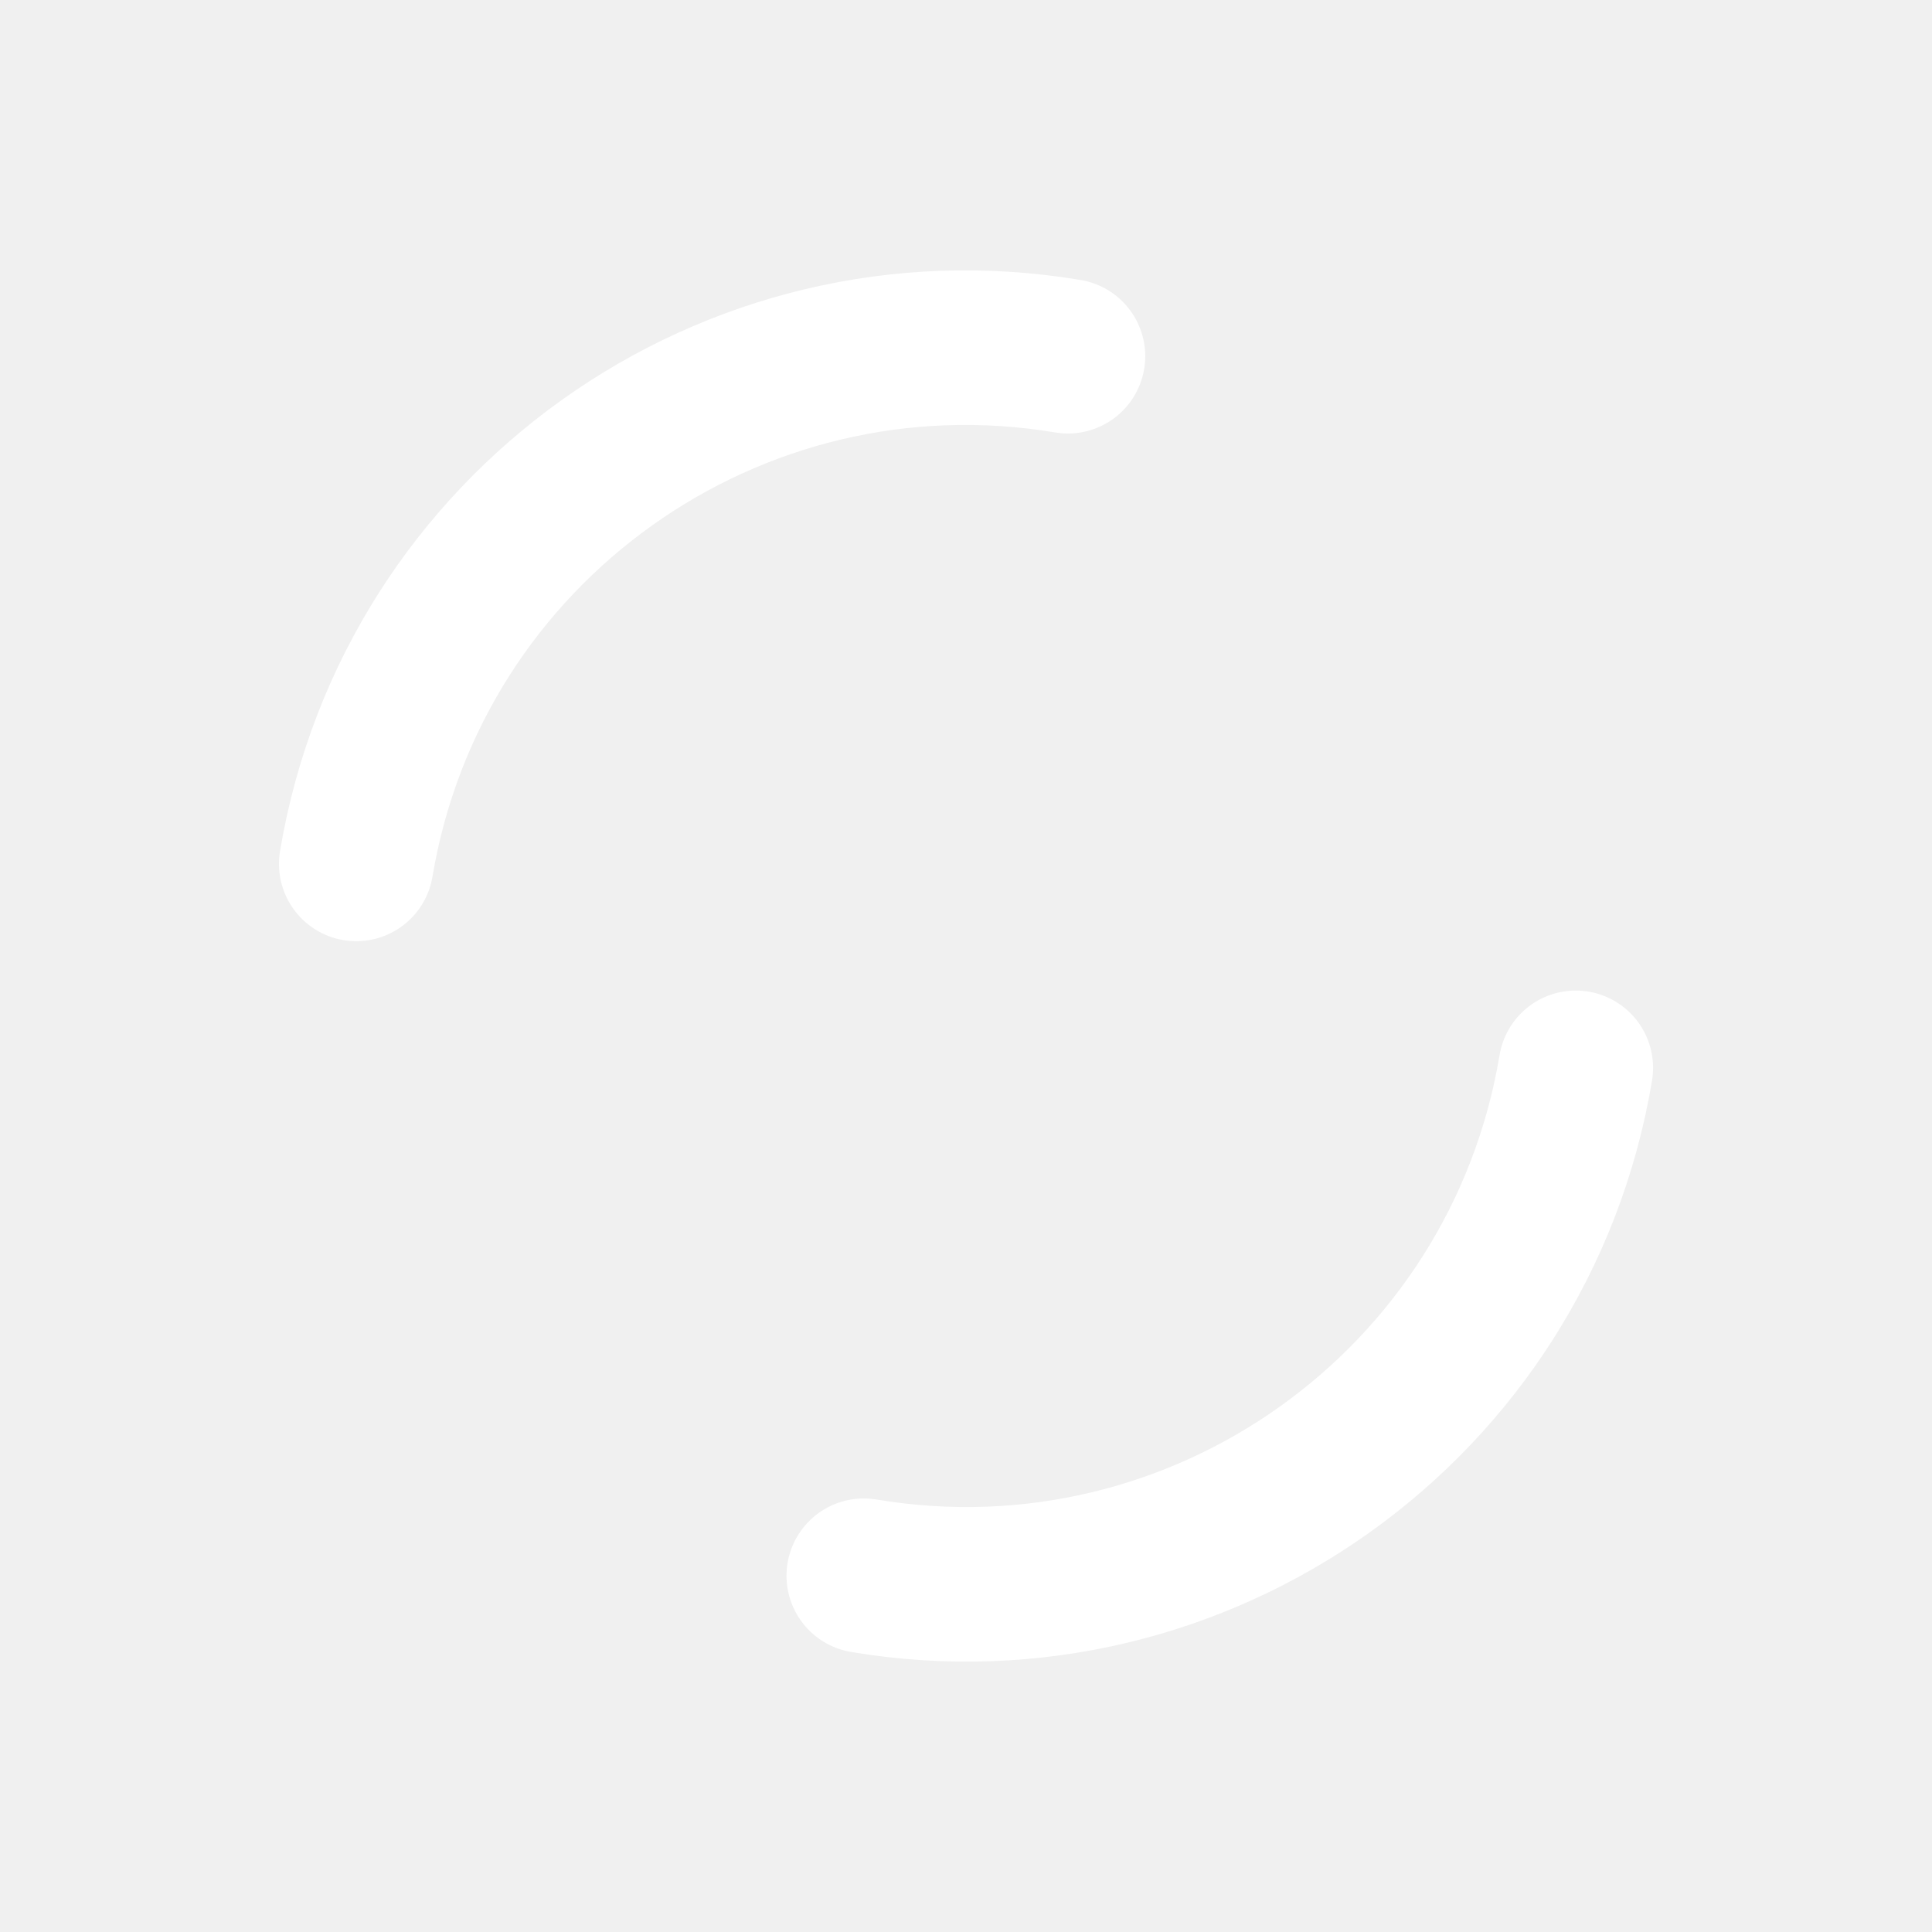
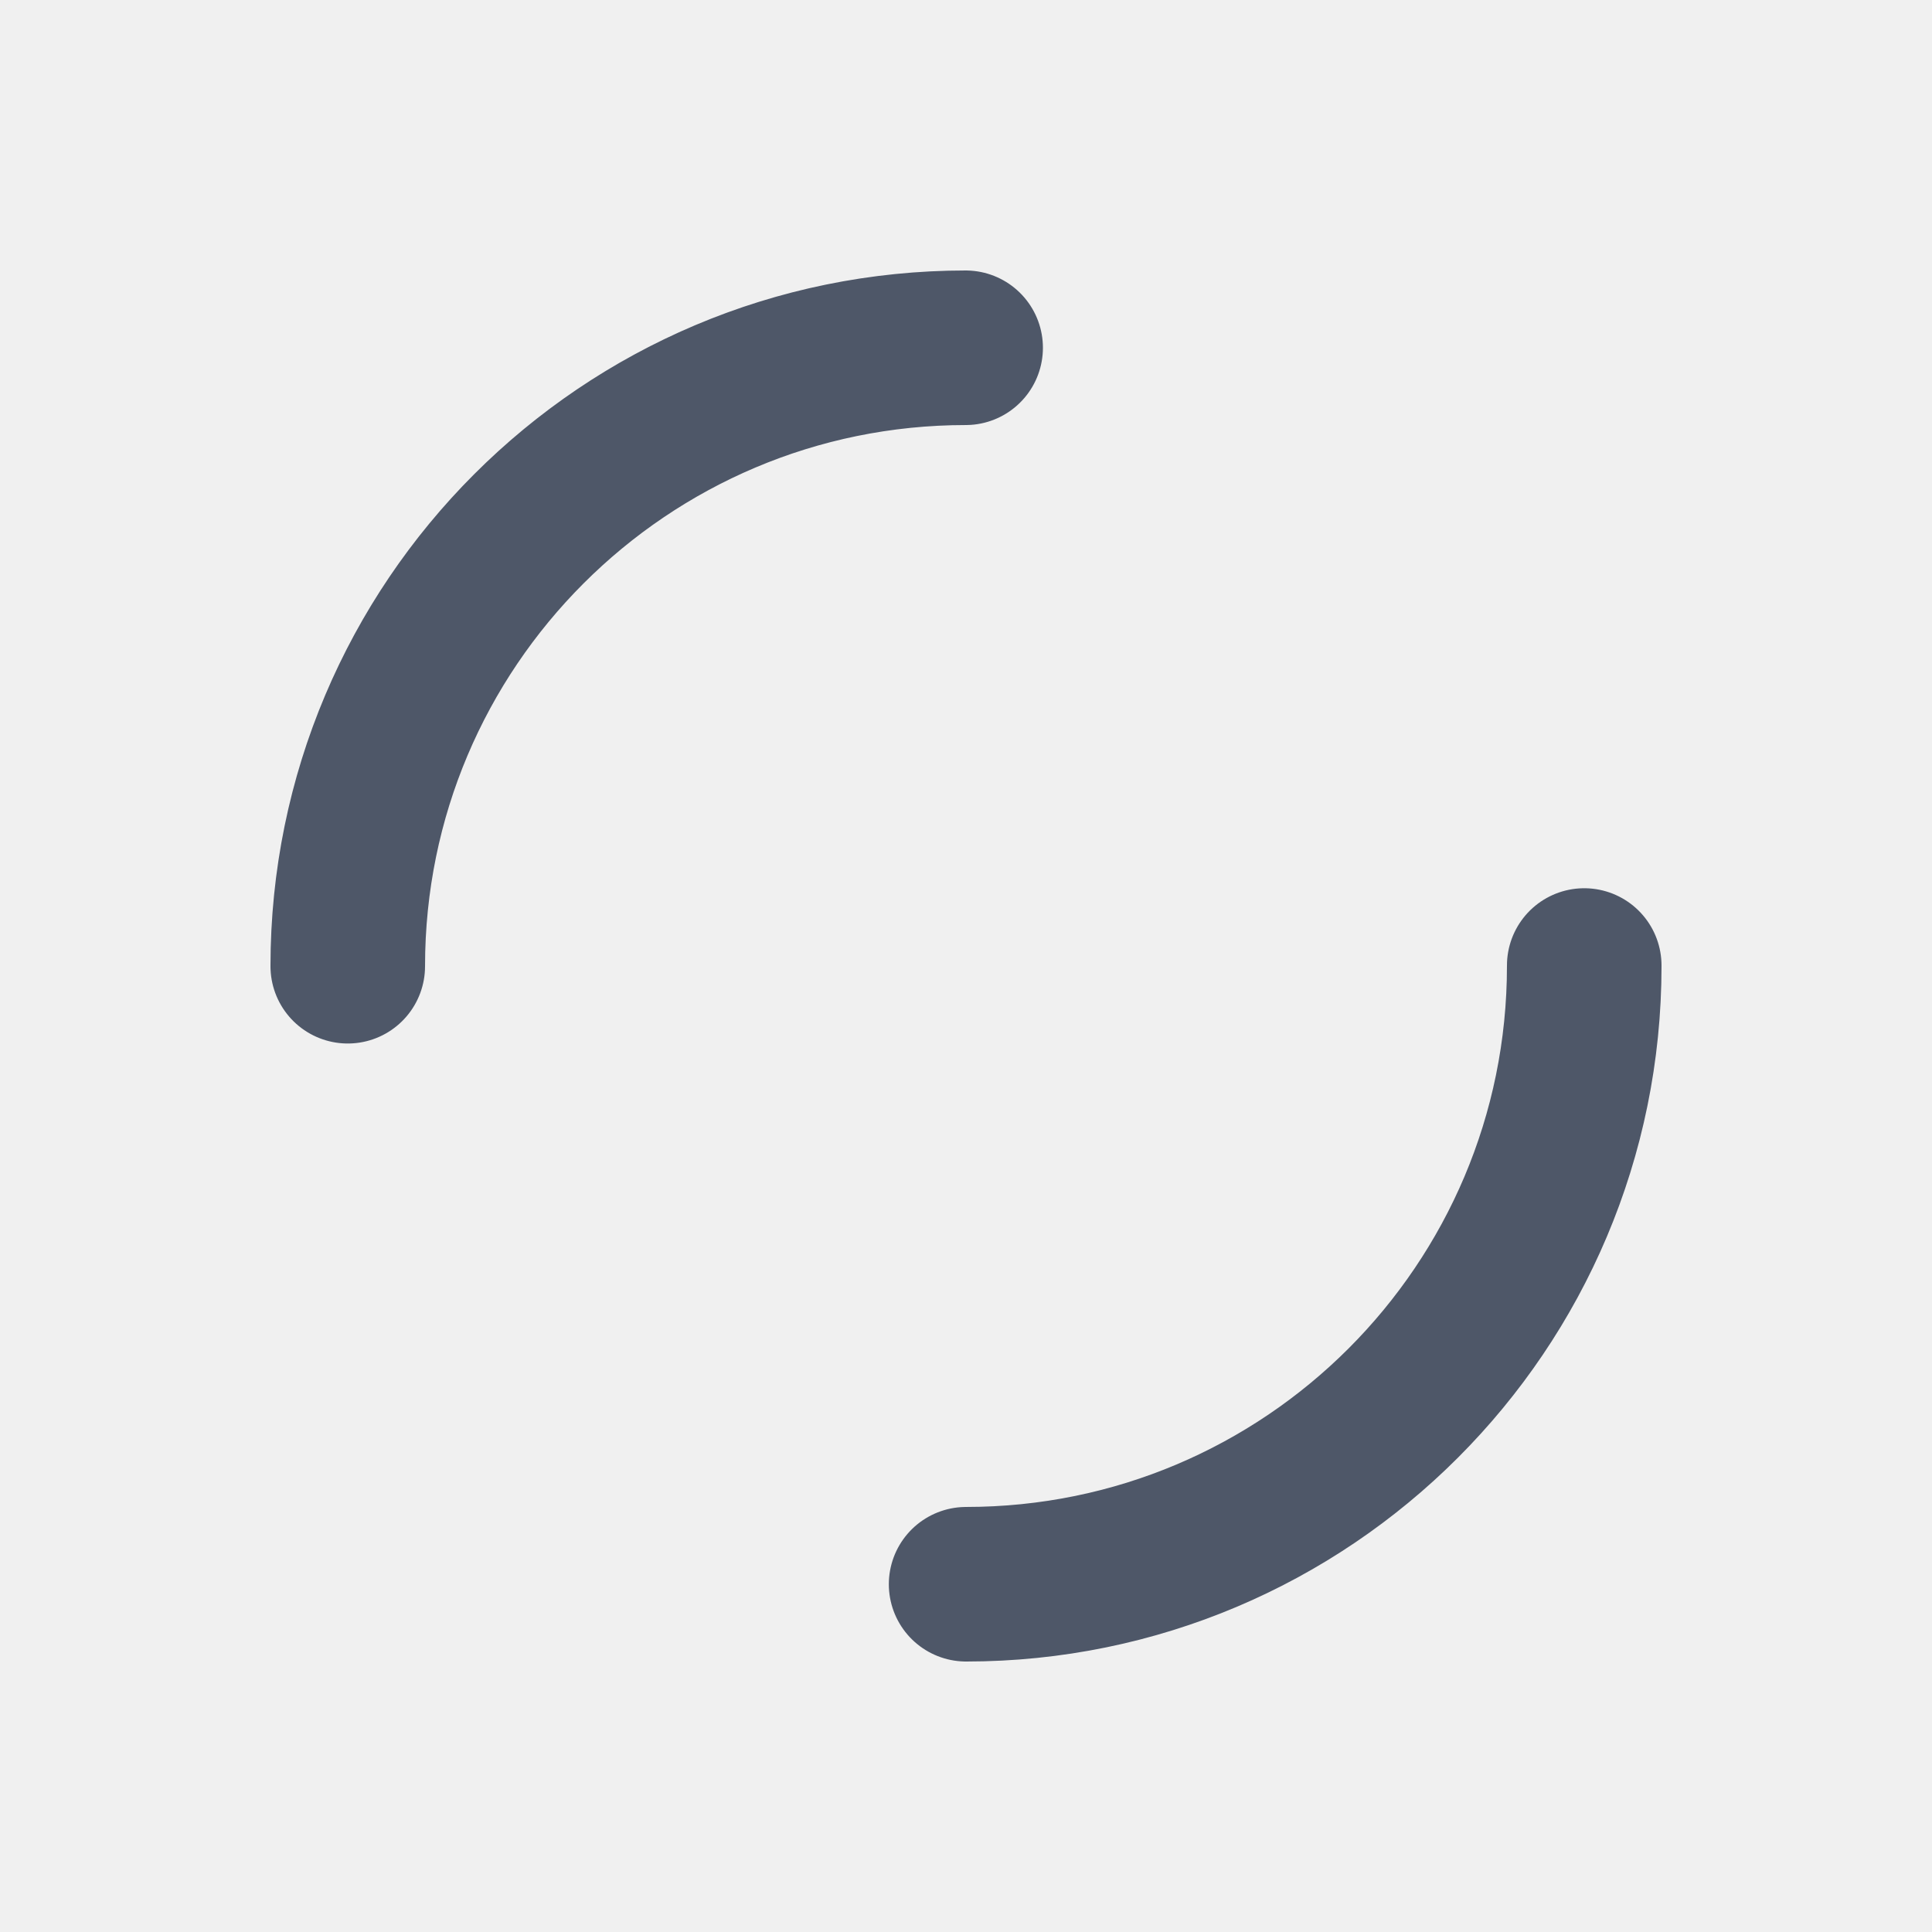
- <svg xmlns="http://www.w3.org/2000/svg" style="margin: auto; background: none; display: block; shape-rendering: auto; animation-play-state: running; animation-delay: 0s;" width="84px" height="84px" viewBox="0 0 100 100" preserveAspectRatio="xMidYMid">
-   <circle cx="50" cy="50" r="32" stroke-width="8" stroke="#ffffff" stroke-dasharray="50.265 50.265" fill="none" stroke-linecap="round" style="animation-play-state: running; animation-delay: 0s;" transform="rotate(9.52589 50 50)">
-     <animateTransform attributeName="transform" type="rotate" repeatCount="indefinite" dur="0.625s" keyTimes="0;1" values="0 50 50;360 50 50" style="animation-play-state: running; animation-delay: 0s;" />
+ <svg xmlns="http://www.w3.org/2000/svg" style="margin: auto; background: rgba(241, 242, 243, 0); display: block; shape-rendering: auto; animation-play-state: running; animation-delay: 0s;" width="90px" height="90px" viewBox="0 0 100 100" preserveAspectRatio="xMidYMid">
+   <circle cx="50" cy="50" r="32" stroke-width="8" stroke="#4e5768" stroke-dasharray="50.265 50.265" fill="none" stroke-linecap="round" style="animation-play-state: running; animation-delay: 0s;">
+     <animateTransform attributeName="transform" type="rotate" repeatCount="indefinite" dur="1s" keyTimes="0;1" values="0 50 50;360 50 50" style="animation-play-state: running; animation-delay: 0s;" />
  </circle>
</svg>
